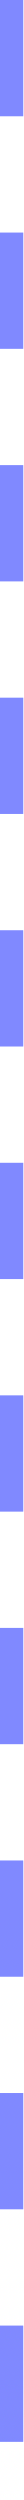
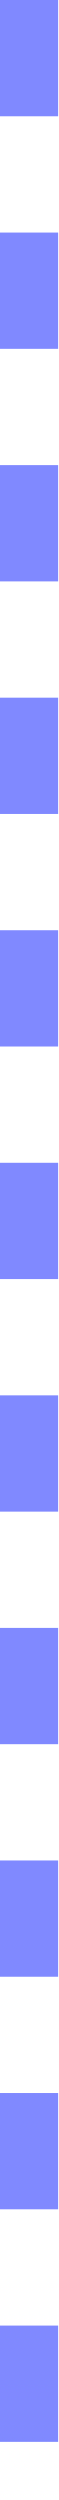
- <svg xmlns="http://www.w3.org/2000/svg" width="2" height="215" viewBox="0 0 2 215" fill="none">
-   <line x1="1" y1="4.37114e-08" x2="1" y2="215" stroke="url(#paint0_linear)" stroke-width="2" stroke-miterlimit="10.929" stroke-dasharray="10 10" />
+ <svg xmlns="http://www.w3.org/2000/svg" width="5" height="215" viewBox="0 0 5 215" fill="none">
+   <line x1="2.5" y1="1.09278e-07" x2="2.5" y2="215" stroke="url(#paint0_linear)" stroke-width="5" stroke-miterlimit="10.929" stroke-dasharray="10 10" />
  <defs>
    <linearGradient id="paint0_linear" x1="-4.61649e-06" y1="105.613" x2="-1.07" y2="105.613" gradientUnits="userSpaceOnUse">
      <stop stop-color="#8089FF" />
      <stop offset="1" stop-color="#54CEFF" />
    </linearGradient>
  </defs>
</svg>
